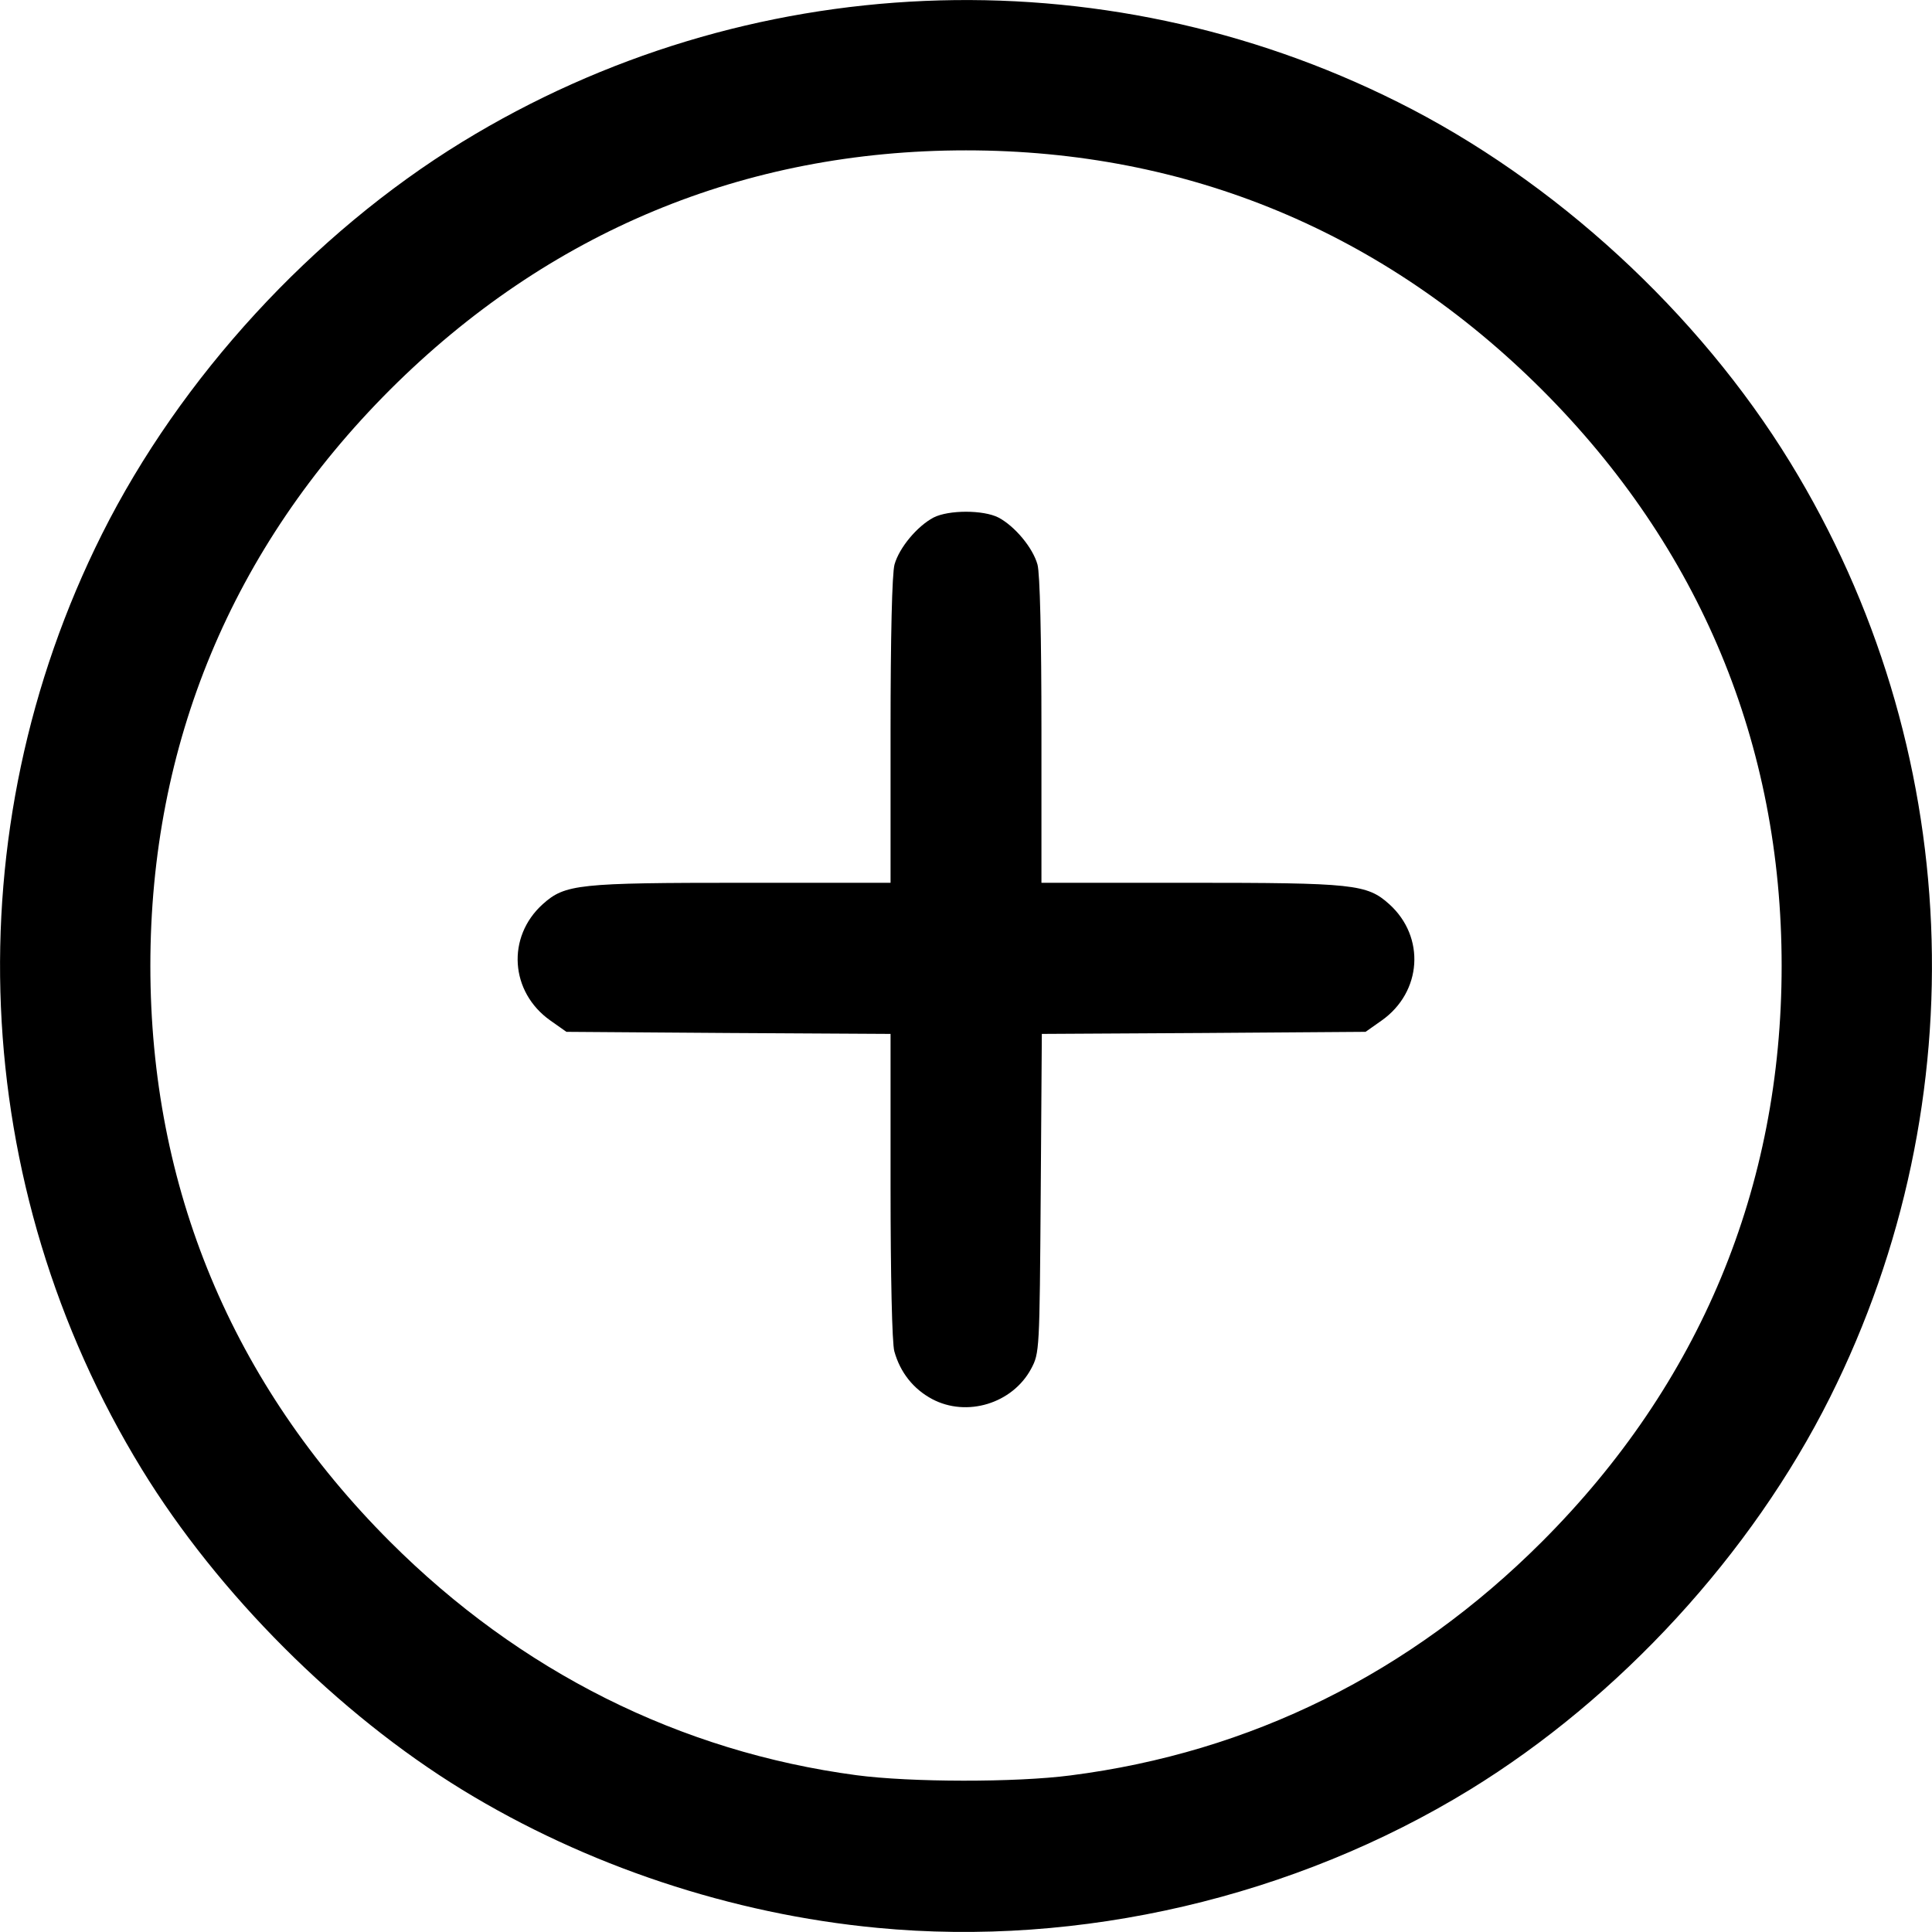
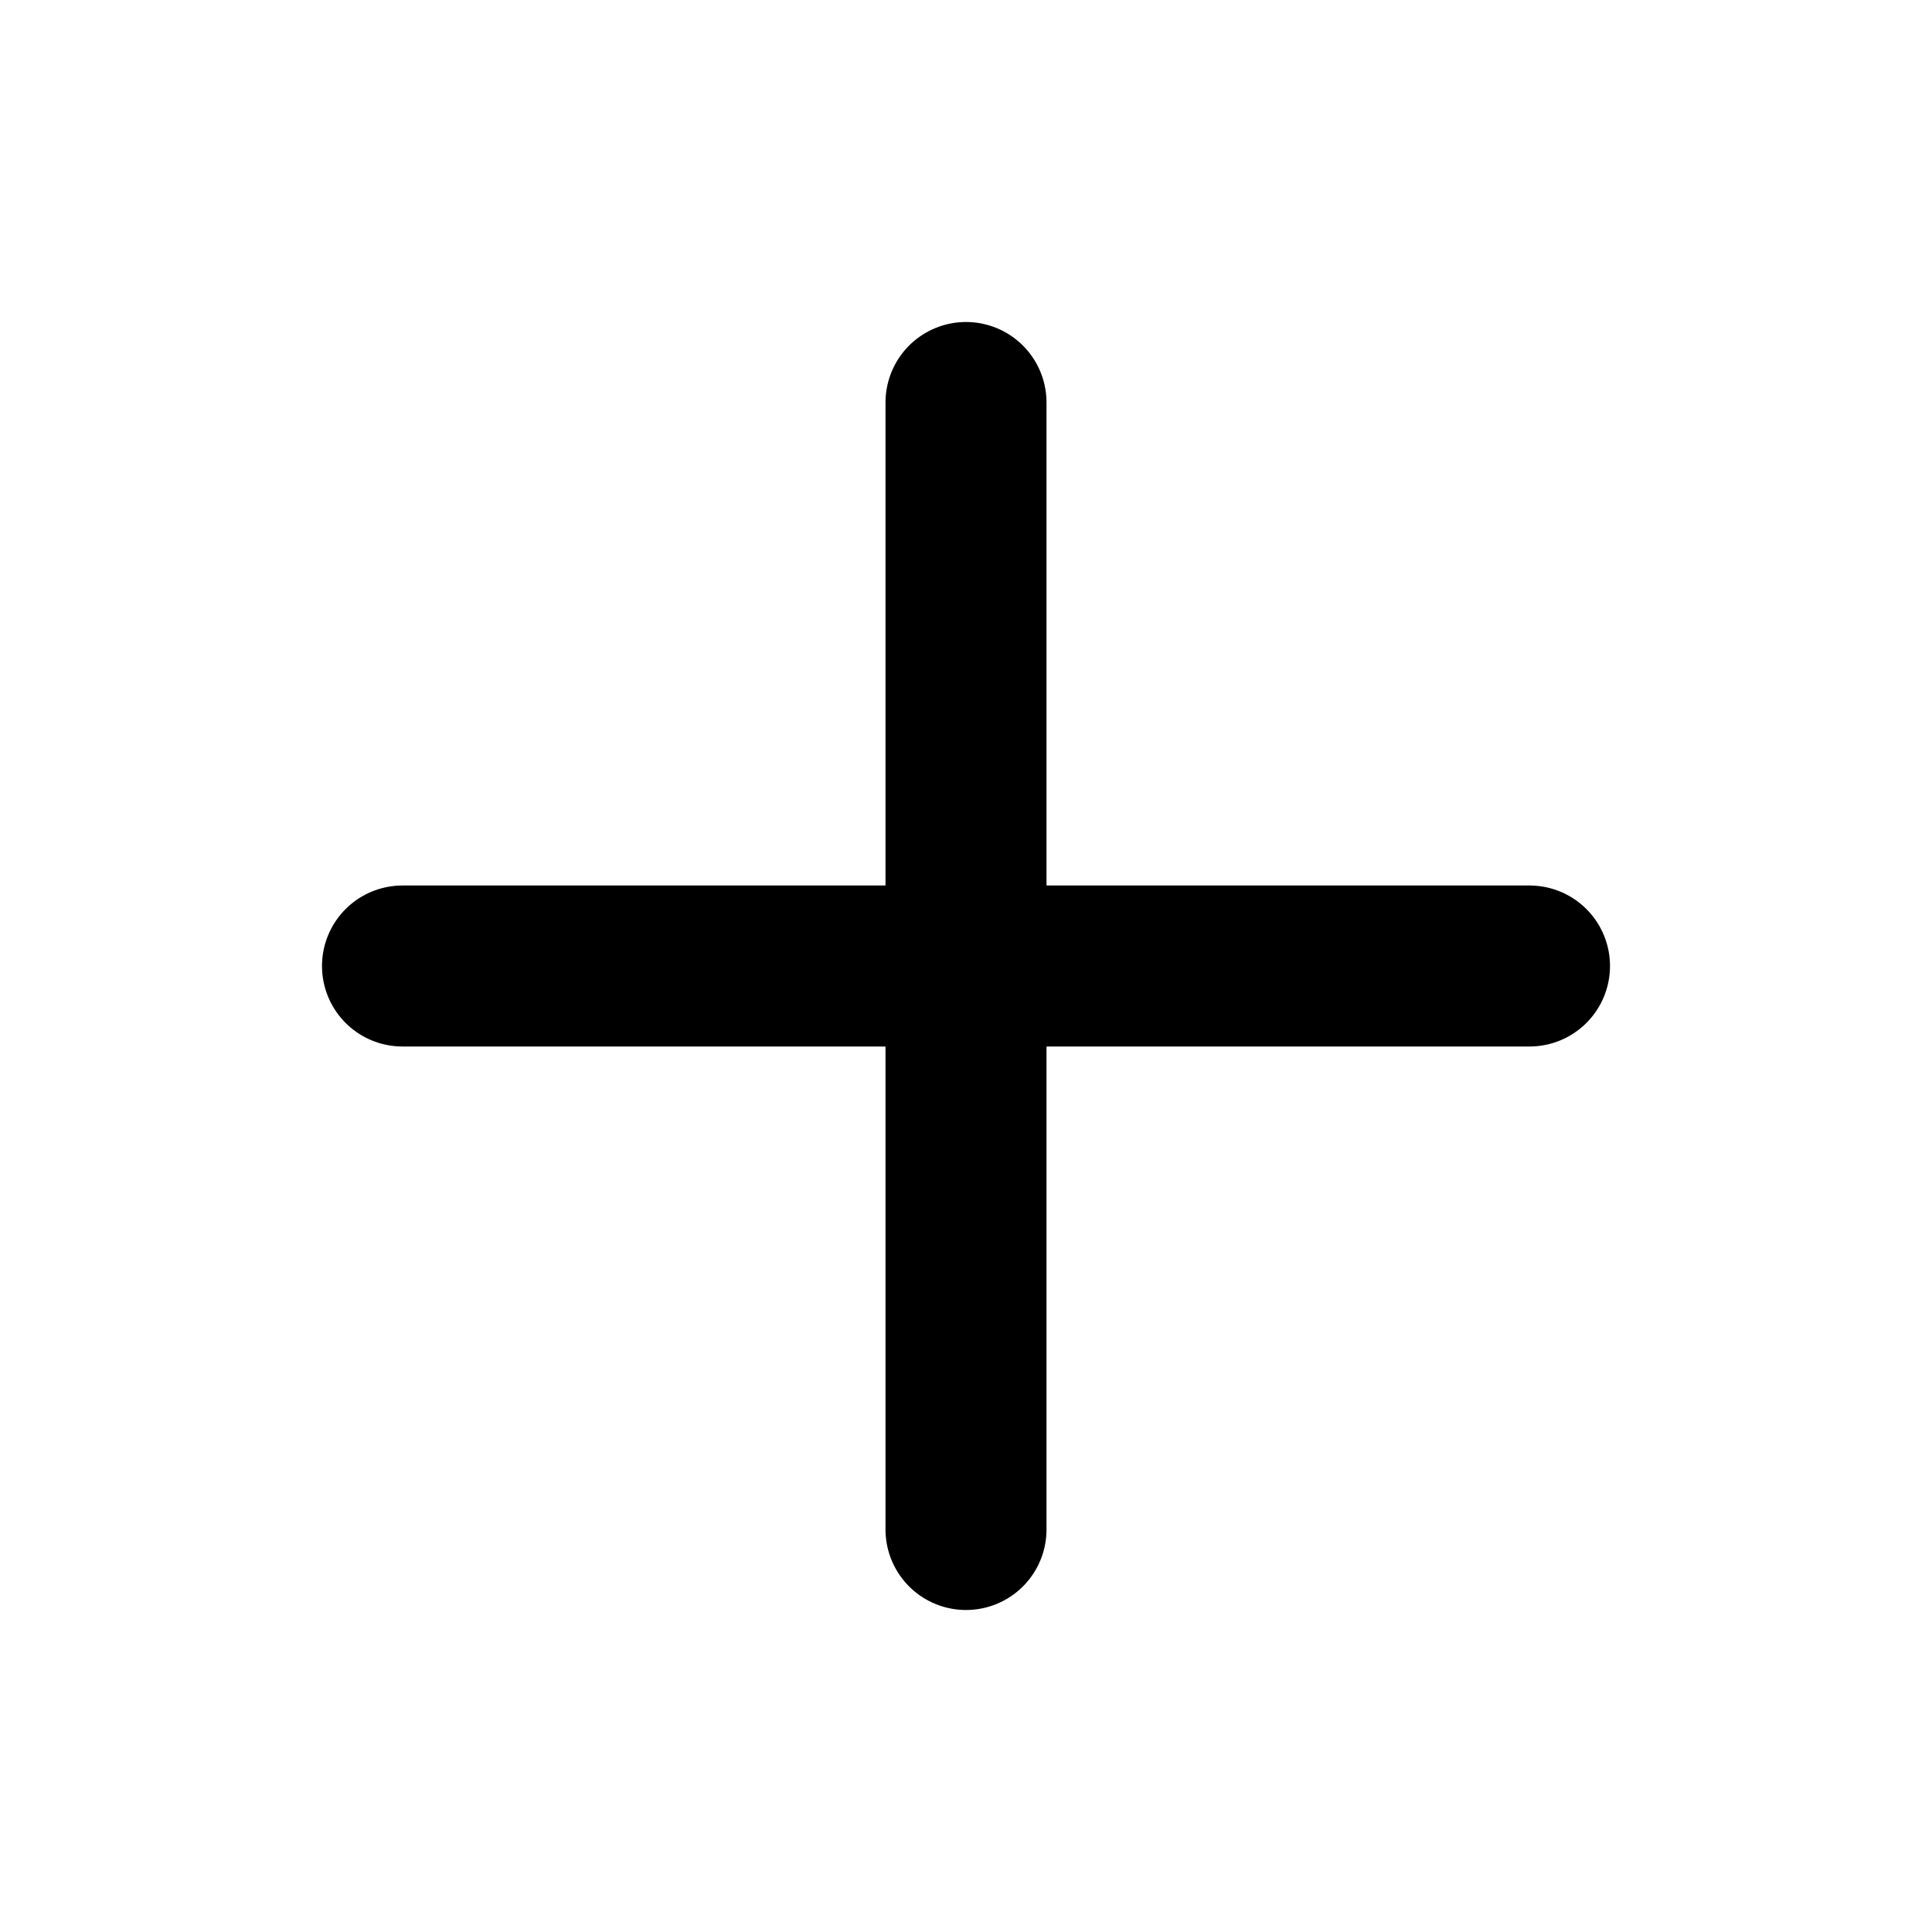
- <svg xmlns="http://www.w3.org/2000/svg" width="40" height="40" viewBox="0 0 40 40" version="1.1">
-   <g id="surface1">
-     <path style=" stroke:none;fill-rule:nonzero;fill:rgb(0%,0%,0%);fill-opacity:1;" d="M 18.164 39.914 C 15.148 39.629 12.133 38.625 9.57 37.055 C 6.996 35.477 4.516 32.996 2.938 30.422 C -0.66 24.551 -0.973 17.219 2.113 11.055 C 3.738 7.812 6.469 4.84 9.57 2.938 C 15.441 -0.66 22.777 -0.973 28.941 2.113 C 32.188 3.734 35.16 6.469 37.062 9.57 C 40.66 15.438 40.973 22.77 37.887 28.934 C 36.262 32.18 33.531 35.152 30.43 37.055 C 26.797 39.281 22.359 40.316 18.164 39.914 Z M 22.164 36.758 C 25.895 36.281 29.203 34.641 31.926 31.918 C 35.195 28.648 36.887 24.586 36.887 19.996 C 36.887 15.406 35.195 11.34 31.926 8.07 C 28.656 4.805 24.59 3.113 20 3.113 C 15.41 3.113 11.344 4.805 8.074 8.07 C 4.805 11.34 3.113 15.406 3.113 19.996 C 3.113 24.586 4.805 28.648 8.074 31.918 C 10.762 34.605 14.074 36.266 17.734 36.754 C 18.855 36.902 21.027 36.906 22.164 36.758 Z M 19.297 28.965 C 18.91 28.758 18.637 28.414 18.516 27.977 C 18.469 27.809 18.438 26.414 18.438 24.551 L 18.438 21.406 L 15.082 21.387 L 11.727 21.363 L 11.395 21.129 C 10.559 20.539 10.484 19.398 11.238 18.719 C 11.699 18.305 11.973 18.277 15.391 18.277 L 18.438 18.277 L 18.438 15.129 C 18.438 13.176 18.469 11.871 18.52 11.688 C 18.617 11.34 18.988 10.895 19.328 10.715 C 19.641 10.555 20.359 10.555 20.672 10.715 C 21.012 10.895 21.383 11.34 21.48 11.688 C 21.531 11.871 21.562 13.176 21.562 15.129 L 21.562 18.277 L 24.609 18.277 C 28.027 18.277 28.301 18.305 28.762 18.719 C 29.516 19.398 29.441 20.539 28.605 21.129 L 28.273 21.363 L 24.922 21.387 L 21.57 21.406 L 21.547 24.707 C 21.523 27.965 21.523 28.012 21.348 28.34 C 20.961 29.059 20.016 29.348 19.297 28.965 Z M 19.297 28.965 " />
-   </g>
+ <svg xmlns="http://www.w3.org/2000/svg" width="24" height="24" viewBox="0 0 24 24" fill="none">
+   <path d="M12 5v14M5 12h14" stroke="currentColor" stroke-width="2" stroke-linecap="round" stroke-linejoin="round" />
</svg>
